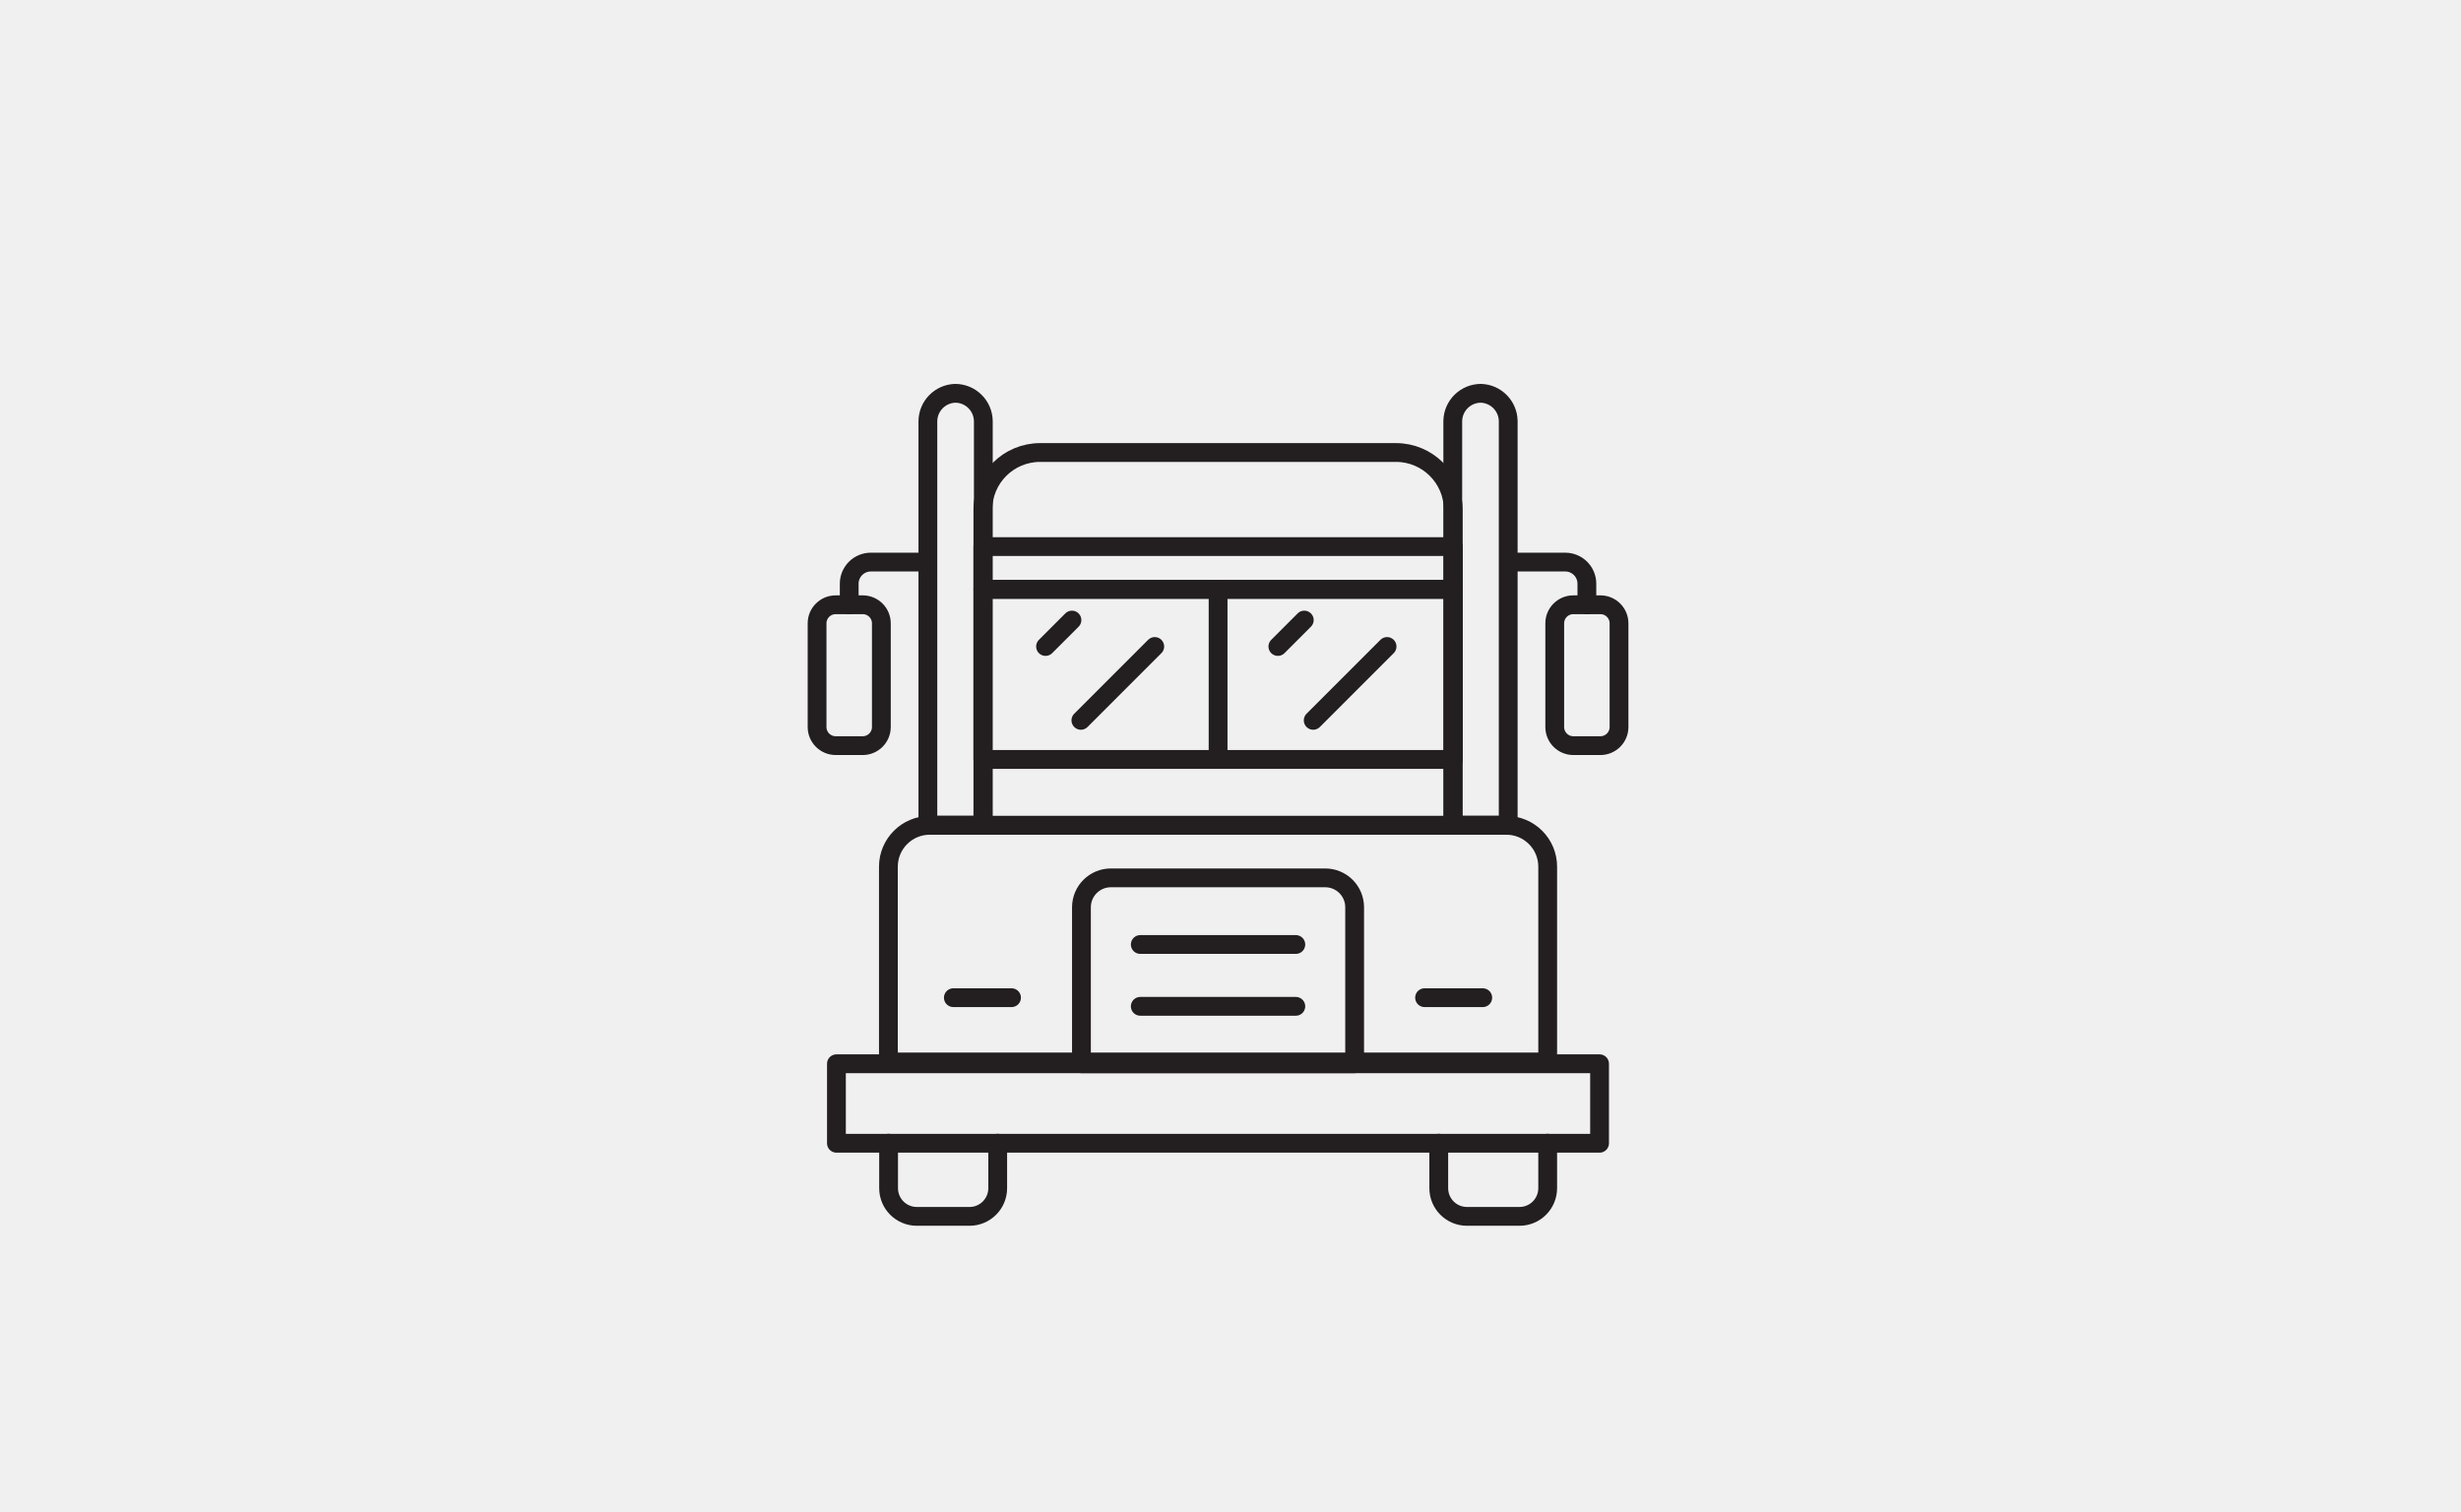
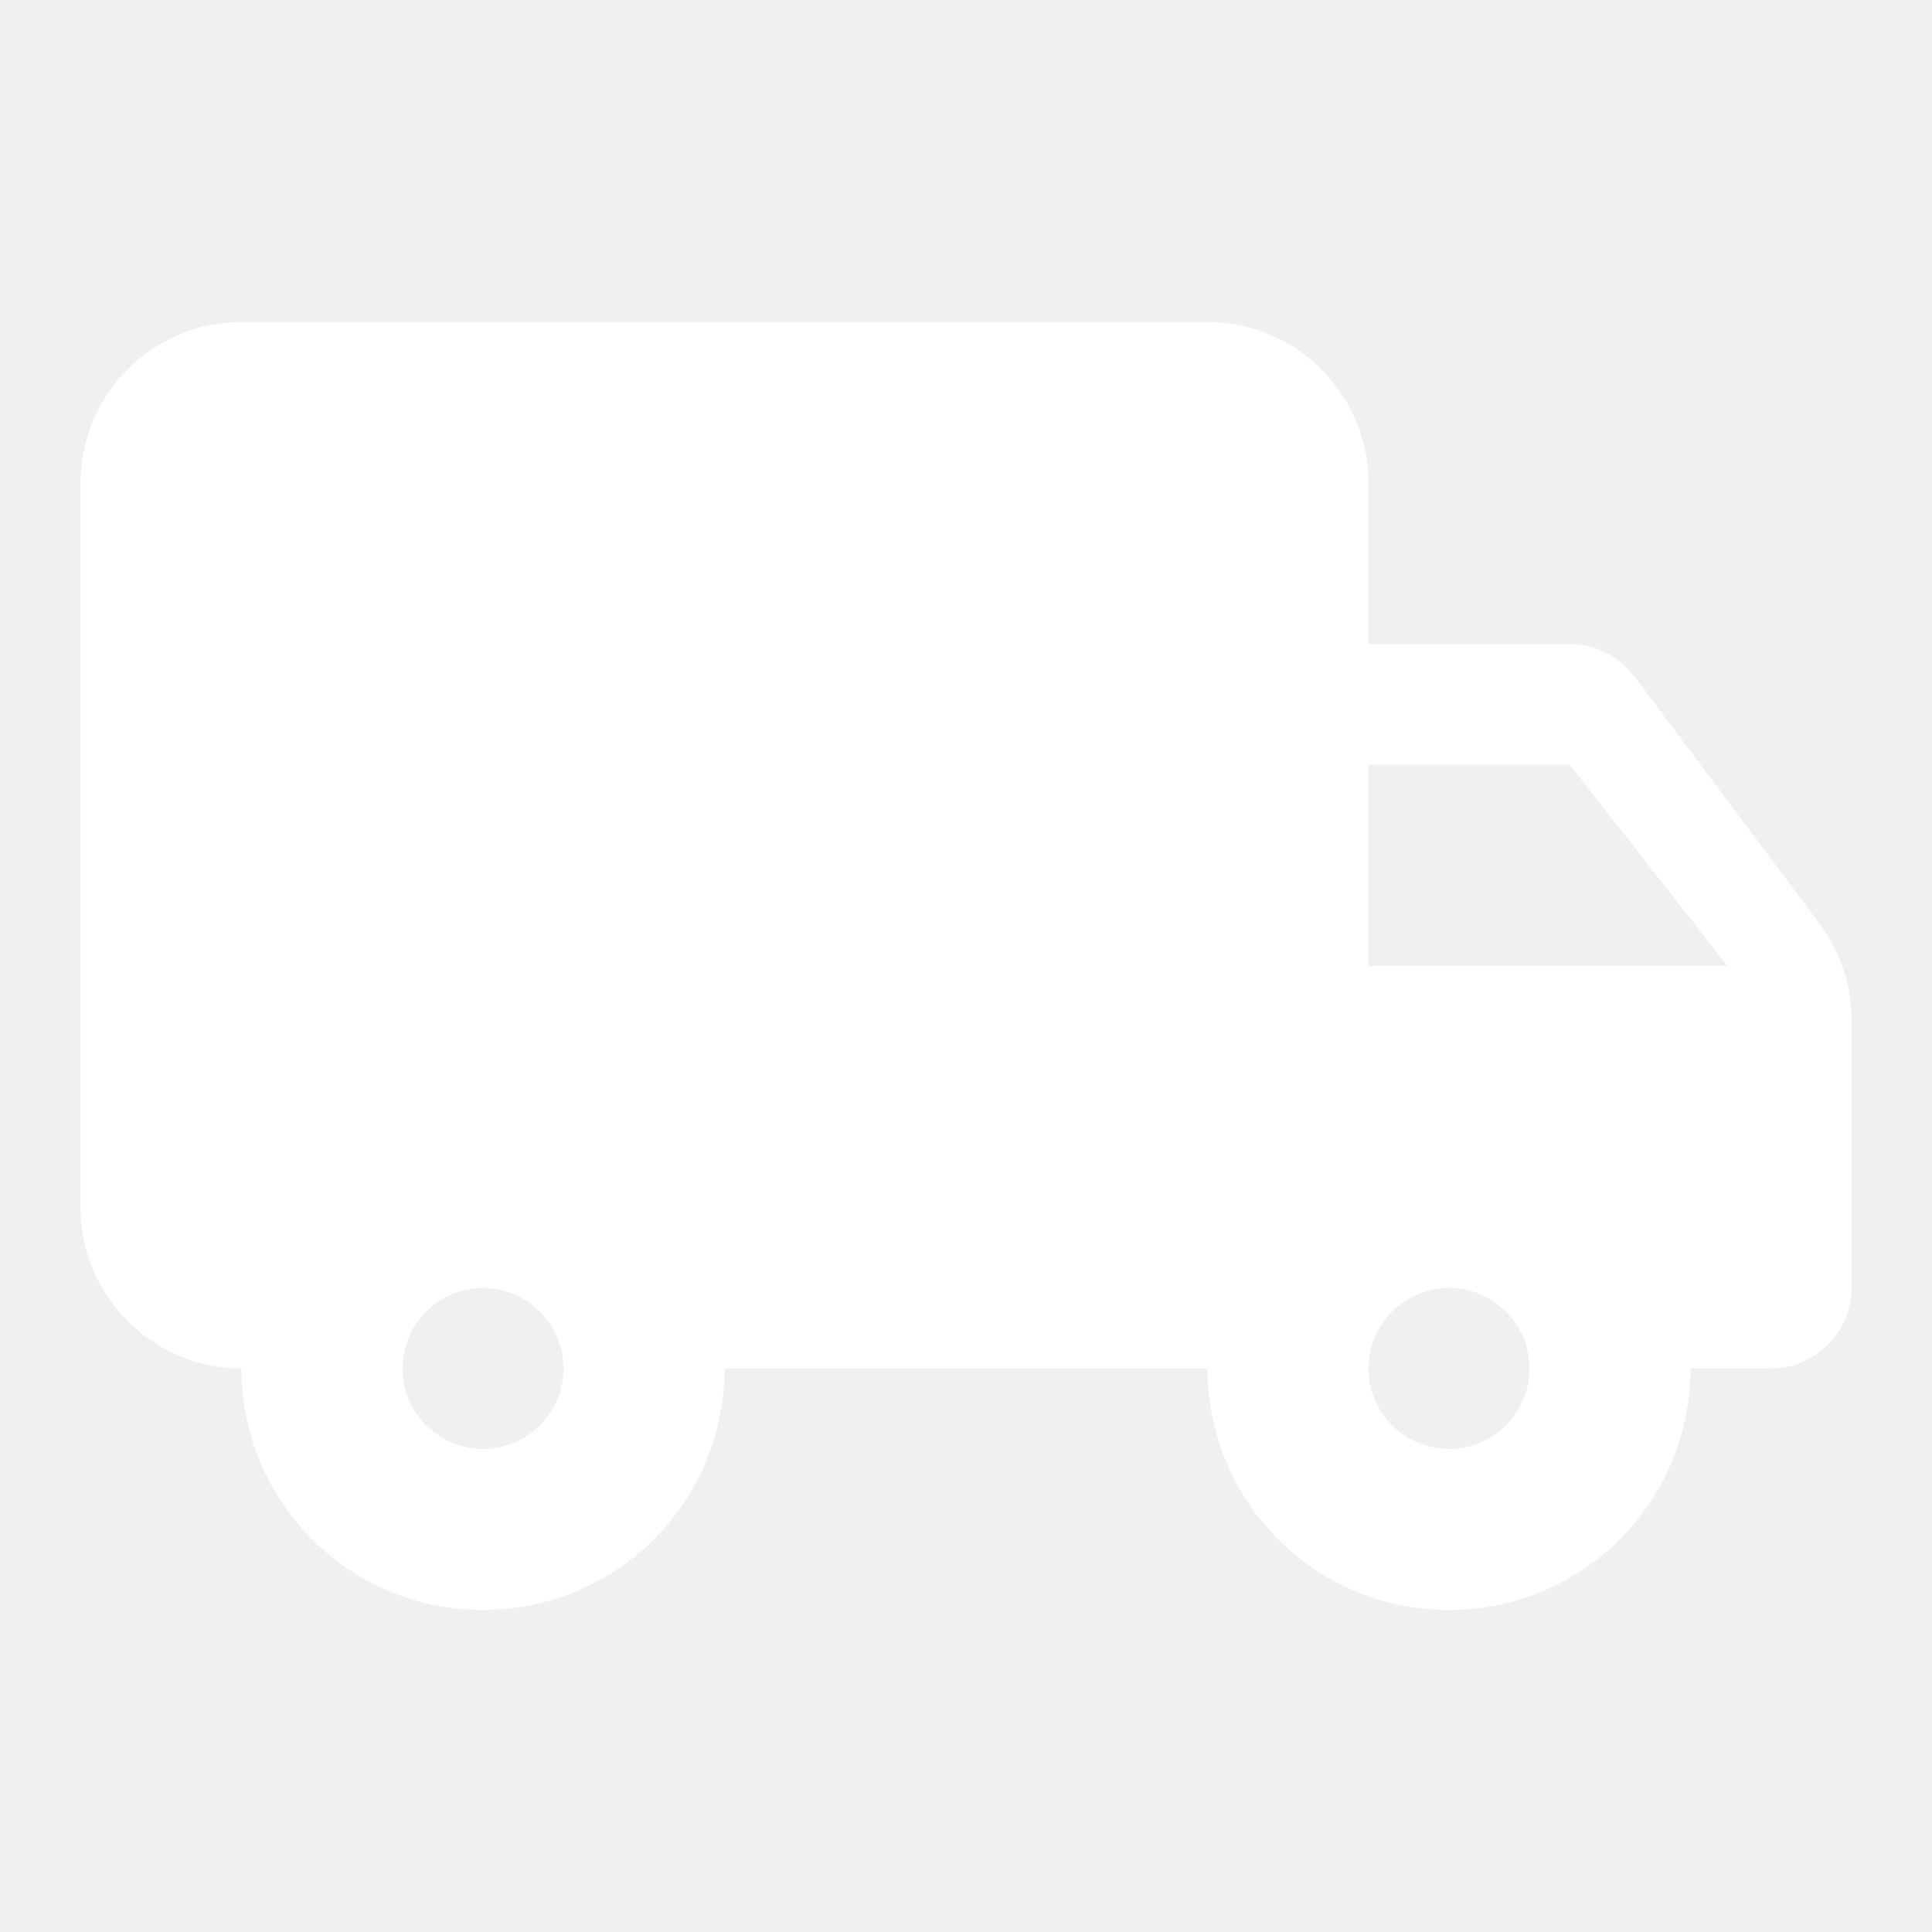
- <svg xmlns="http://www.w3.org/2000/svg" id="Layer_1" data-name="Layer 1" viewBox="0 0 261.86 160.82">
-   <defs>
-     <style>.cls-1{fill:none;stroke:#231f20;stroke-linecap:round;stroke-linejoin:round;stroke-width:2px;}</style>
-   </defs>
-   <path class="cls-1" d="M98.93,87.82h61.35a4.4,4.4,0,0,1,4.4,4.4V113a0,0,0,0,1,0,0H94.53a0,0,0,0,1,0,0V92.21A4.4,4.4,0,0,1,98.93,87.82Z" />
-   <rect class="cls-1" x="89" y="113.19" width="81.2" height="8.46" />
-   <path class="cls-1" d="M148.54,48.15H110.67a6.09,6.09,0,0,0-6.09,6.09V87.82h50.05V54.24A6.09,6.09,0,0,0,148.54,48.15Z" />
-   <path class="cls-1" d="M101.63,41.85h0a3,3,0,0,1,3,2.95v43h-5.9v-43A3,3,0,0,1,101.63,41.85Z" />
-   <path class="cls-1" d="M157.58,41.85h0a3,3,0,0,0-3,2.95v43h5.9v-43A3,3,0,0,0,157.58,41.85Z" />
-   <rect class="cls-1" x="104.58" y="62.71" width="50.06" height="18.1" />
-   <rect class="cls-1" x="104.58" y="58.16" width="50.06" height="4.55" />
-   <path class="cls-1" d="M141,93.41H118.2a3.13,3.13,0,0,0-3.13,3.13v16.65h29.07V96.54A3.13,3.13,0,0,0,141,93.41Z" />
-   <line class="cls-1" x1="121.33" y1="107.08" x2="137.88" y2="107.08" />
-   <line class="cls-1" x1="121.33" y1="100.5" x2="137.88" y2="100.5" />
-   <path class="cls-1" d="M106.16,121.64v4.79a3,3,0,0,1-3,3H97.55a3,3,0,0,1-3-3v-4.79" />
-   <path class="cls-1" d="M164.68,121.64v4.79a3,3,0,0,1-3,3h-5.59a3,3,0,0,1-3-3v-4.79" />
-   <line class="cls-1" x1="151.58" y1="106.16" x2="157.77" y2="106.16" />
-   <line class="cls-1" x1="107.63" y1="106.16" x2="101.44" y2="106.16" />
-   <rect class="cls-1" x="165.43" y="64.35" width="6.84" height="14.99" rx="1.98" />
-   <path class="cls-1" d="M168.85,64.35V62.1a2.3,2.3,0,0,0-2.29-2.29h-6" />
-   <rect class="cls-1" x="86.94" y="64.35" width="6.84" height="14.99" rx="1.98" />
-   <path class="cls-1" d="M90.36,64.35V62.1a2.3,2.3,0,0,1,2.29-2.29h6" />
-   <line class="cls-1" x1="129.61" y1="62.71" x2="129.61" y2="80.8" />
-   <line class="cls-1" x1="138.78" y1="65.98" x2="135.97" y2="68.79" />
-   <line class="cls-1" x1="147.59" y1="68.79" x2="139.73" y2="76.65" />
-   <line class="cls-1" x1="114.06" y1="65.98" x2="111.25" y2="68.79" />
-   <line class="cls-1" x1="122.87" y1="68.79" x2="115.01" y2="76.65" />
+ <svg xmlns="http://www.w3.org/2000/svg" height="48px" viewBox="0 0 24 24" width="48px" fill="#FFFFFF">
+   <path d="M19.5 8H17V6c0-1.1-.9-2-2-2H3c-1.1 0-2 .9-2 2v9c0 1.1.9 2 2 2 0 1.66 1.34 3 3 3s3-1.34 3-3h6c0 1.66 1.34 3 3 3s3-1.34 3-3h1c.55 0 1-.45 1-1v-3.33c0-.43-.14-.85-.4-1.2L20.3 8.4c-.19-.25-.49-.4-.8-.4zM6 18c-.55 0-1-.45-1-1s.45-1 1-1 1 .45 1 1-.45 1-1 1zm13.5-8.5l1.96 2.5H17V9.5h2.5zM18 18c-.55 0-1-.45-1-1s.45-1 1-1 1 .45 1 1-.45 1-1 1z" />
</svg>
